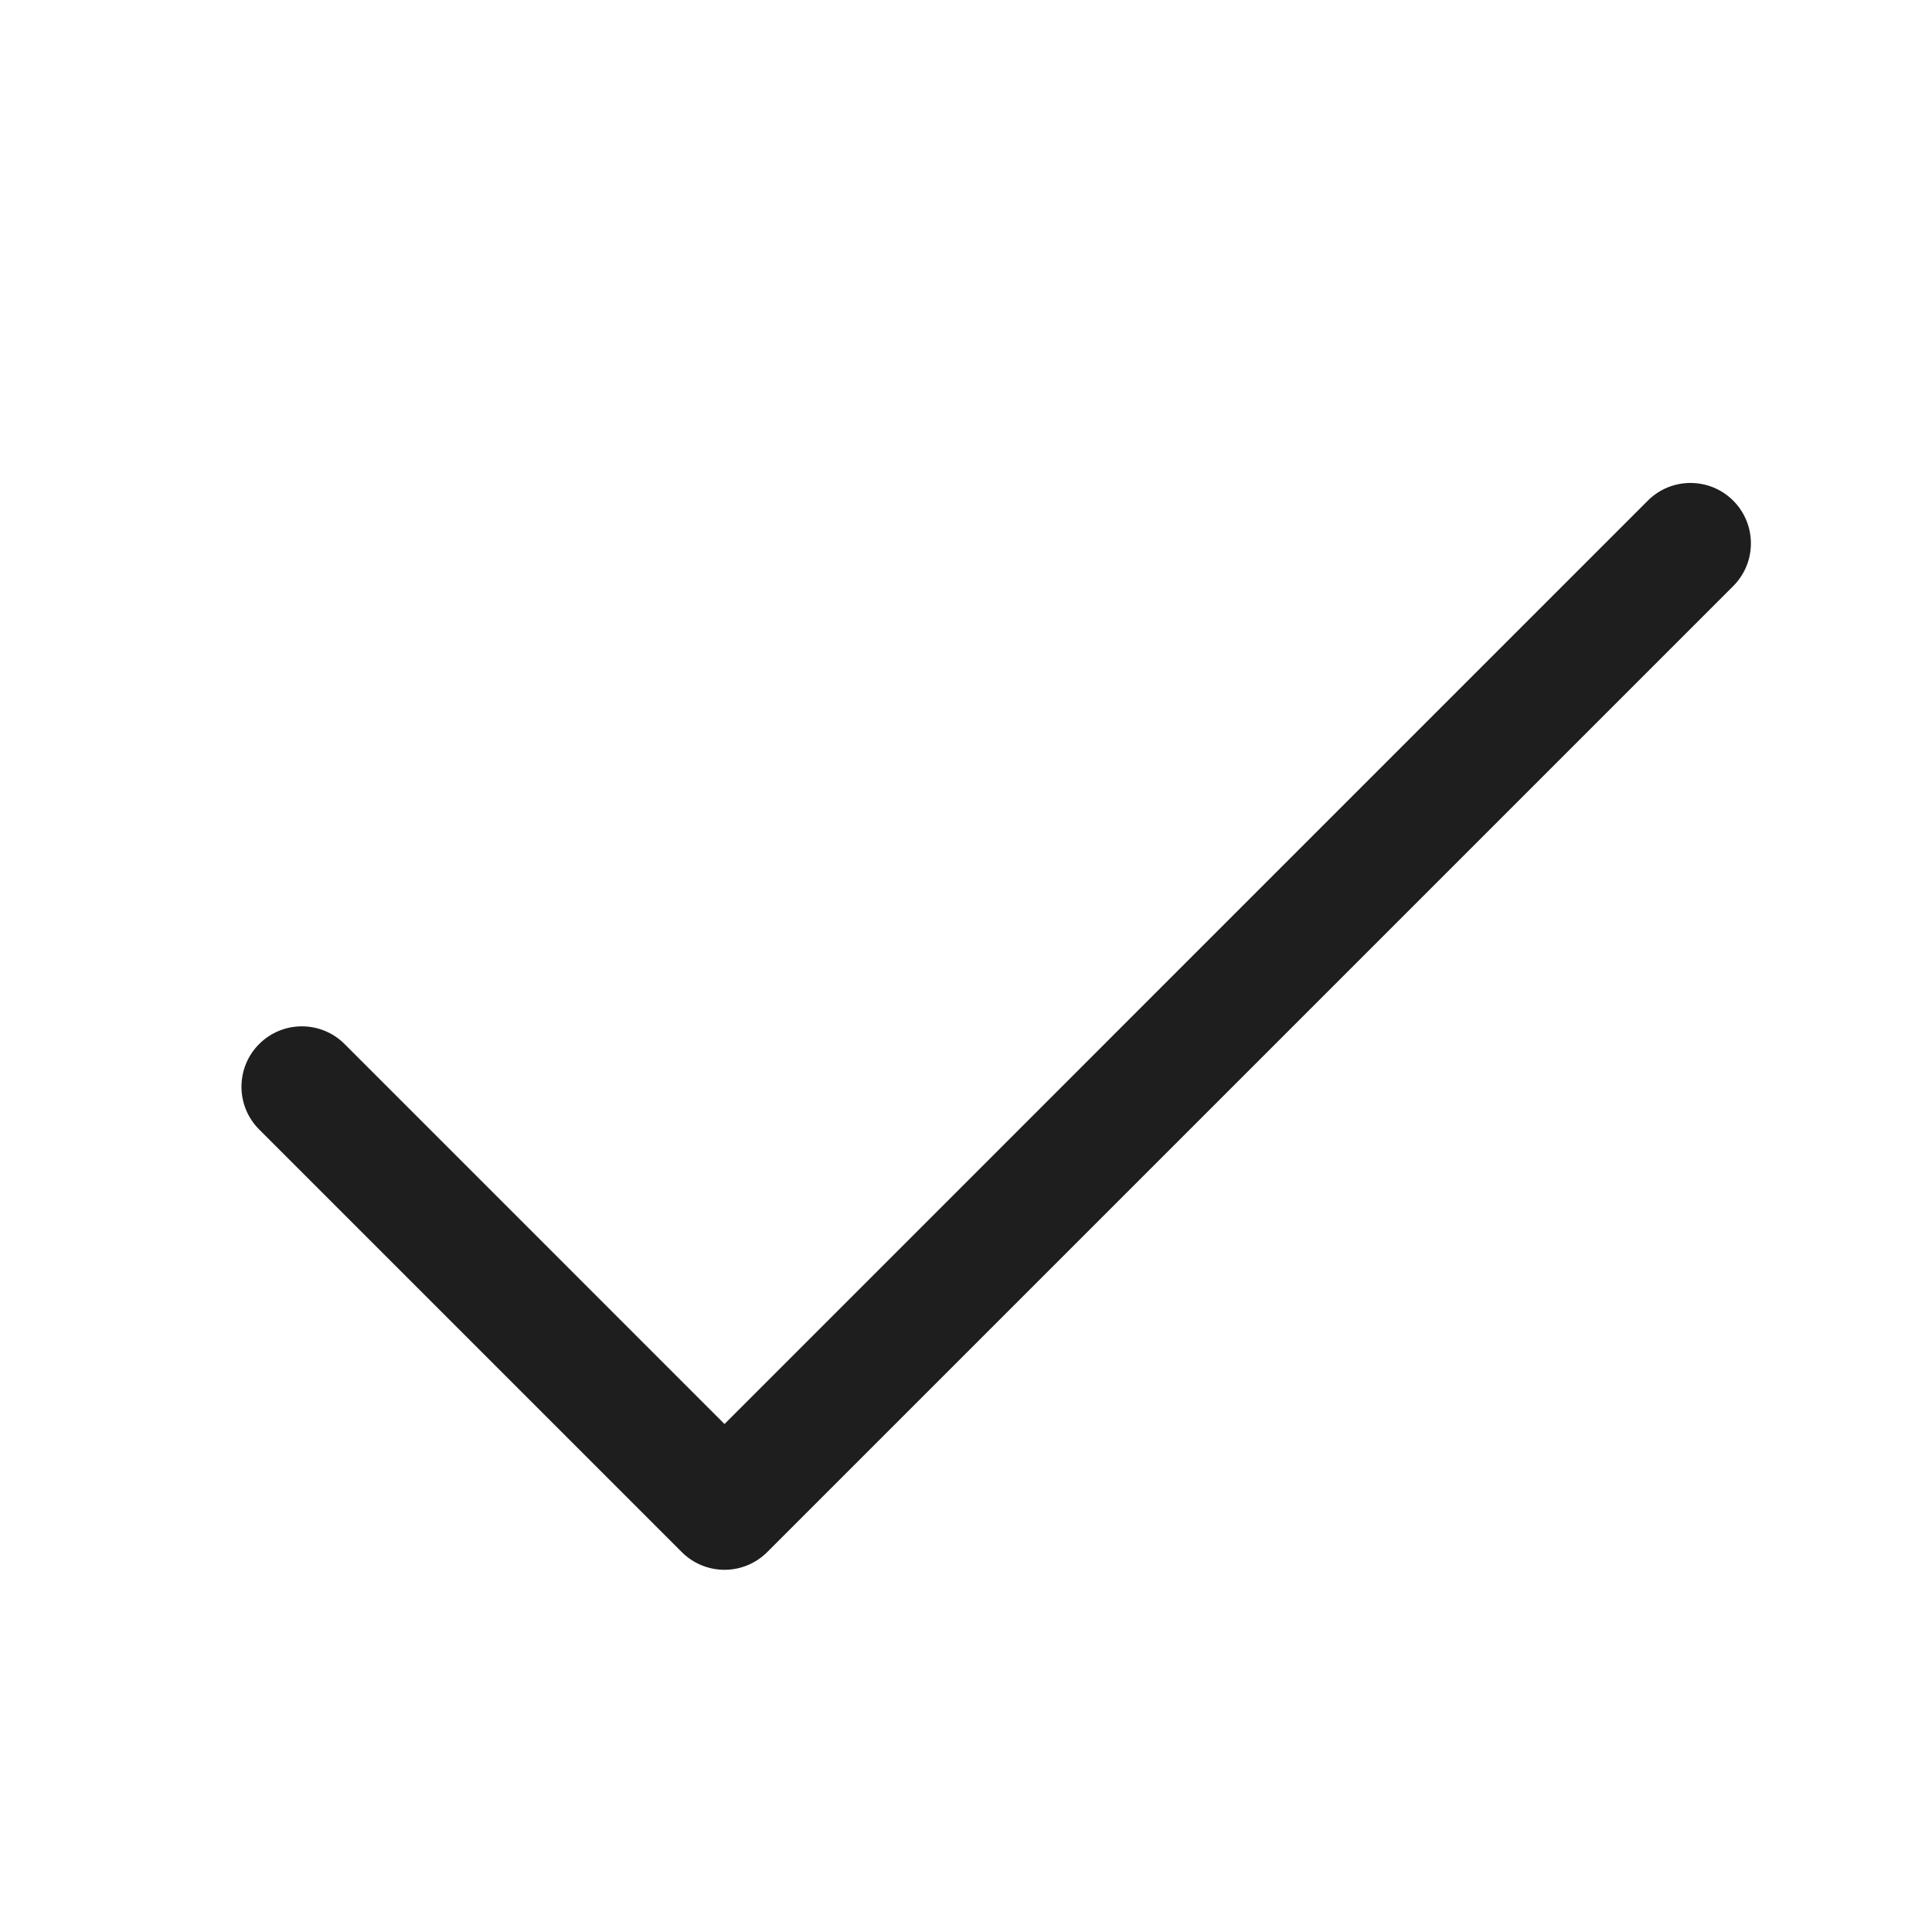
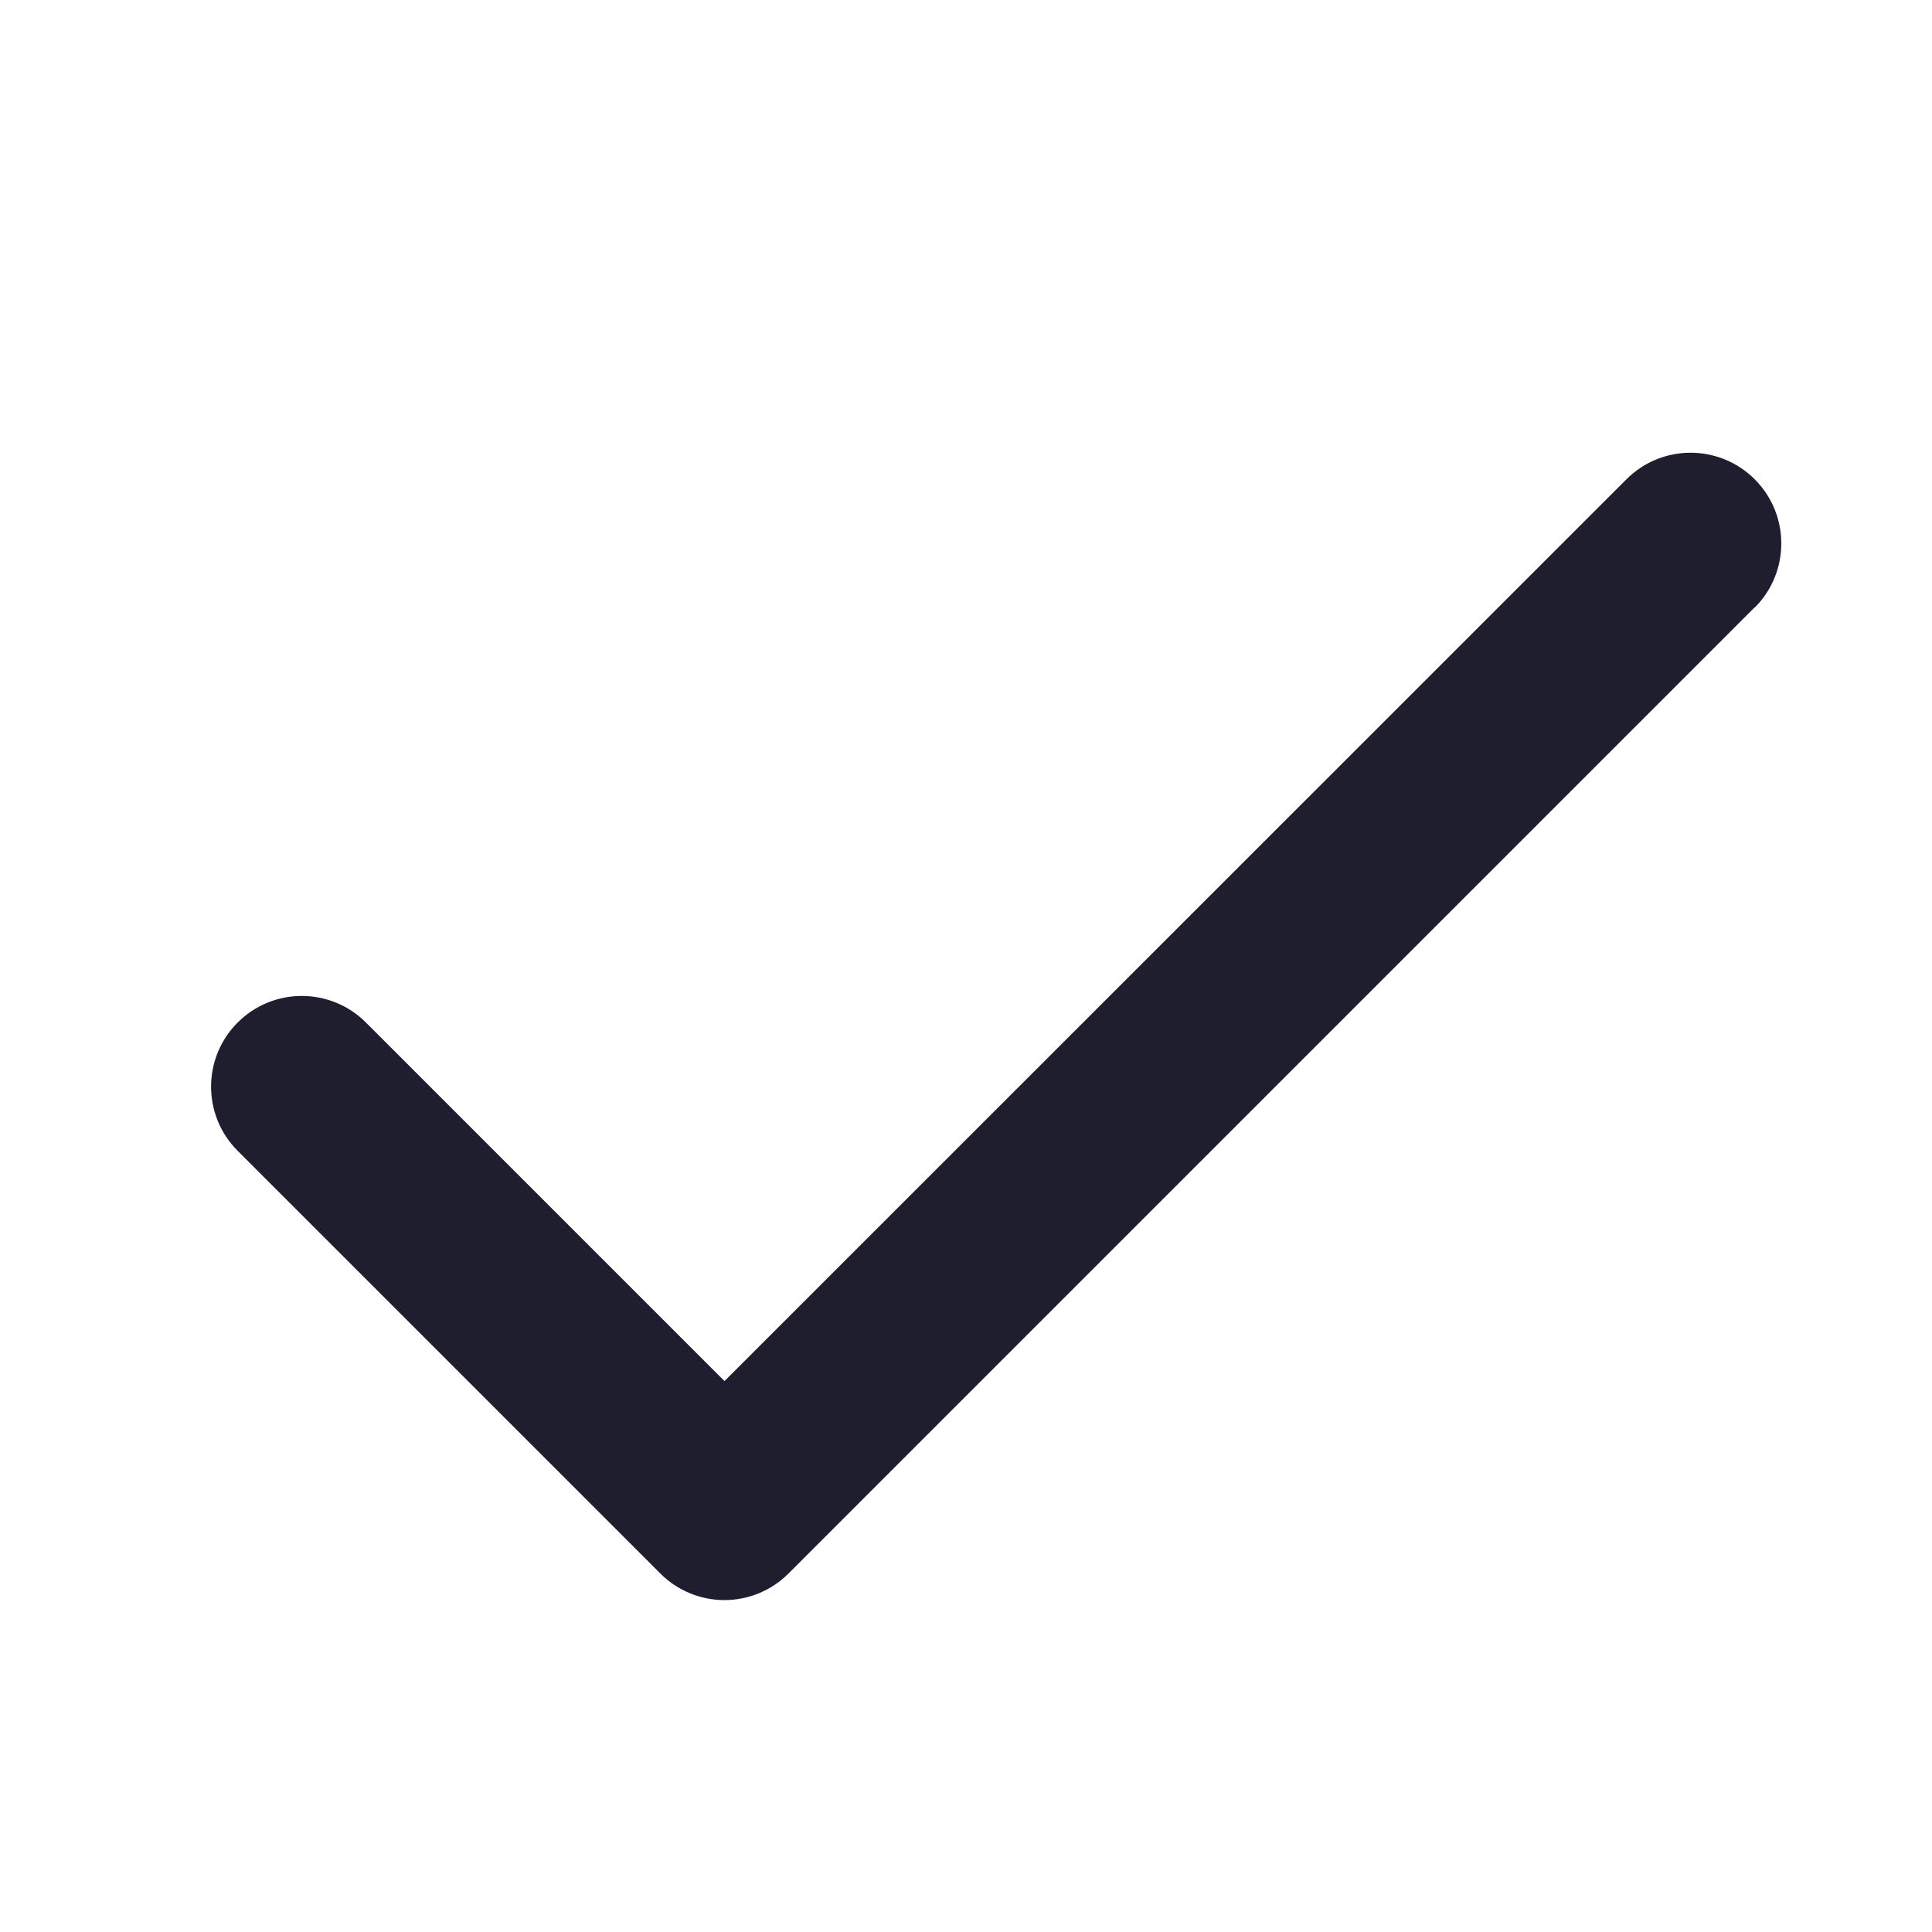
- <svg xmlns="http://www.w3.org/2000/svg" width="32" height="32" viewBox="0 0 256 256">
-   <path fill="#1e1e1e" d="M229.66 77.66l-128 128a8 8 0 0 1-11.32 0l-56-56a8 8 0 0 1 11.32-11.32L96 188.69L218.34 66.34a8 8 0 0 1 11.32 11.32Z" />
+ <svg xmlns="http://www.w3.org/2000/svg" viewBox="0 0 256 256" fill="#1e1e2e">
+   <path d="M232.49,80.49l-128,128a12,12,0,0,1-17,0l-56-56a12,12,0,1,1,17-17L96,183,215.51,63.51a12,12,0,0,1,17,17Z" />
</svg>
